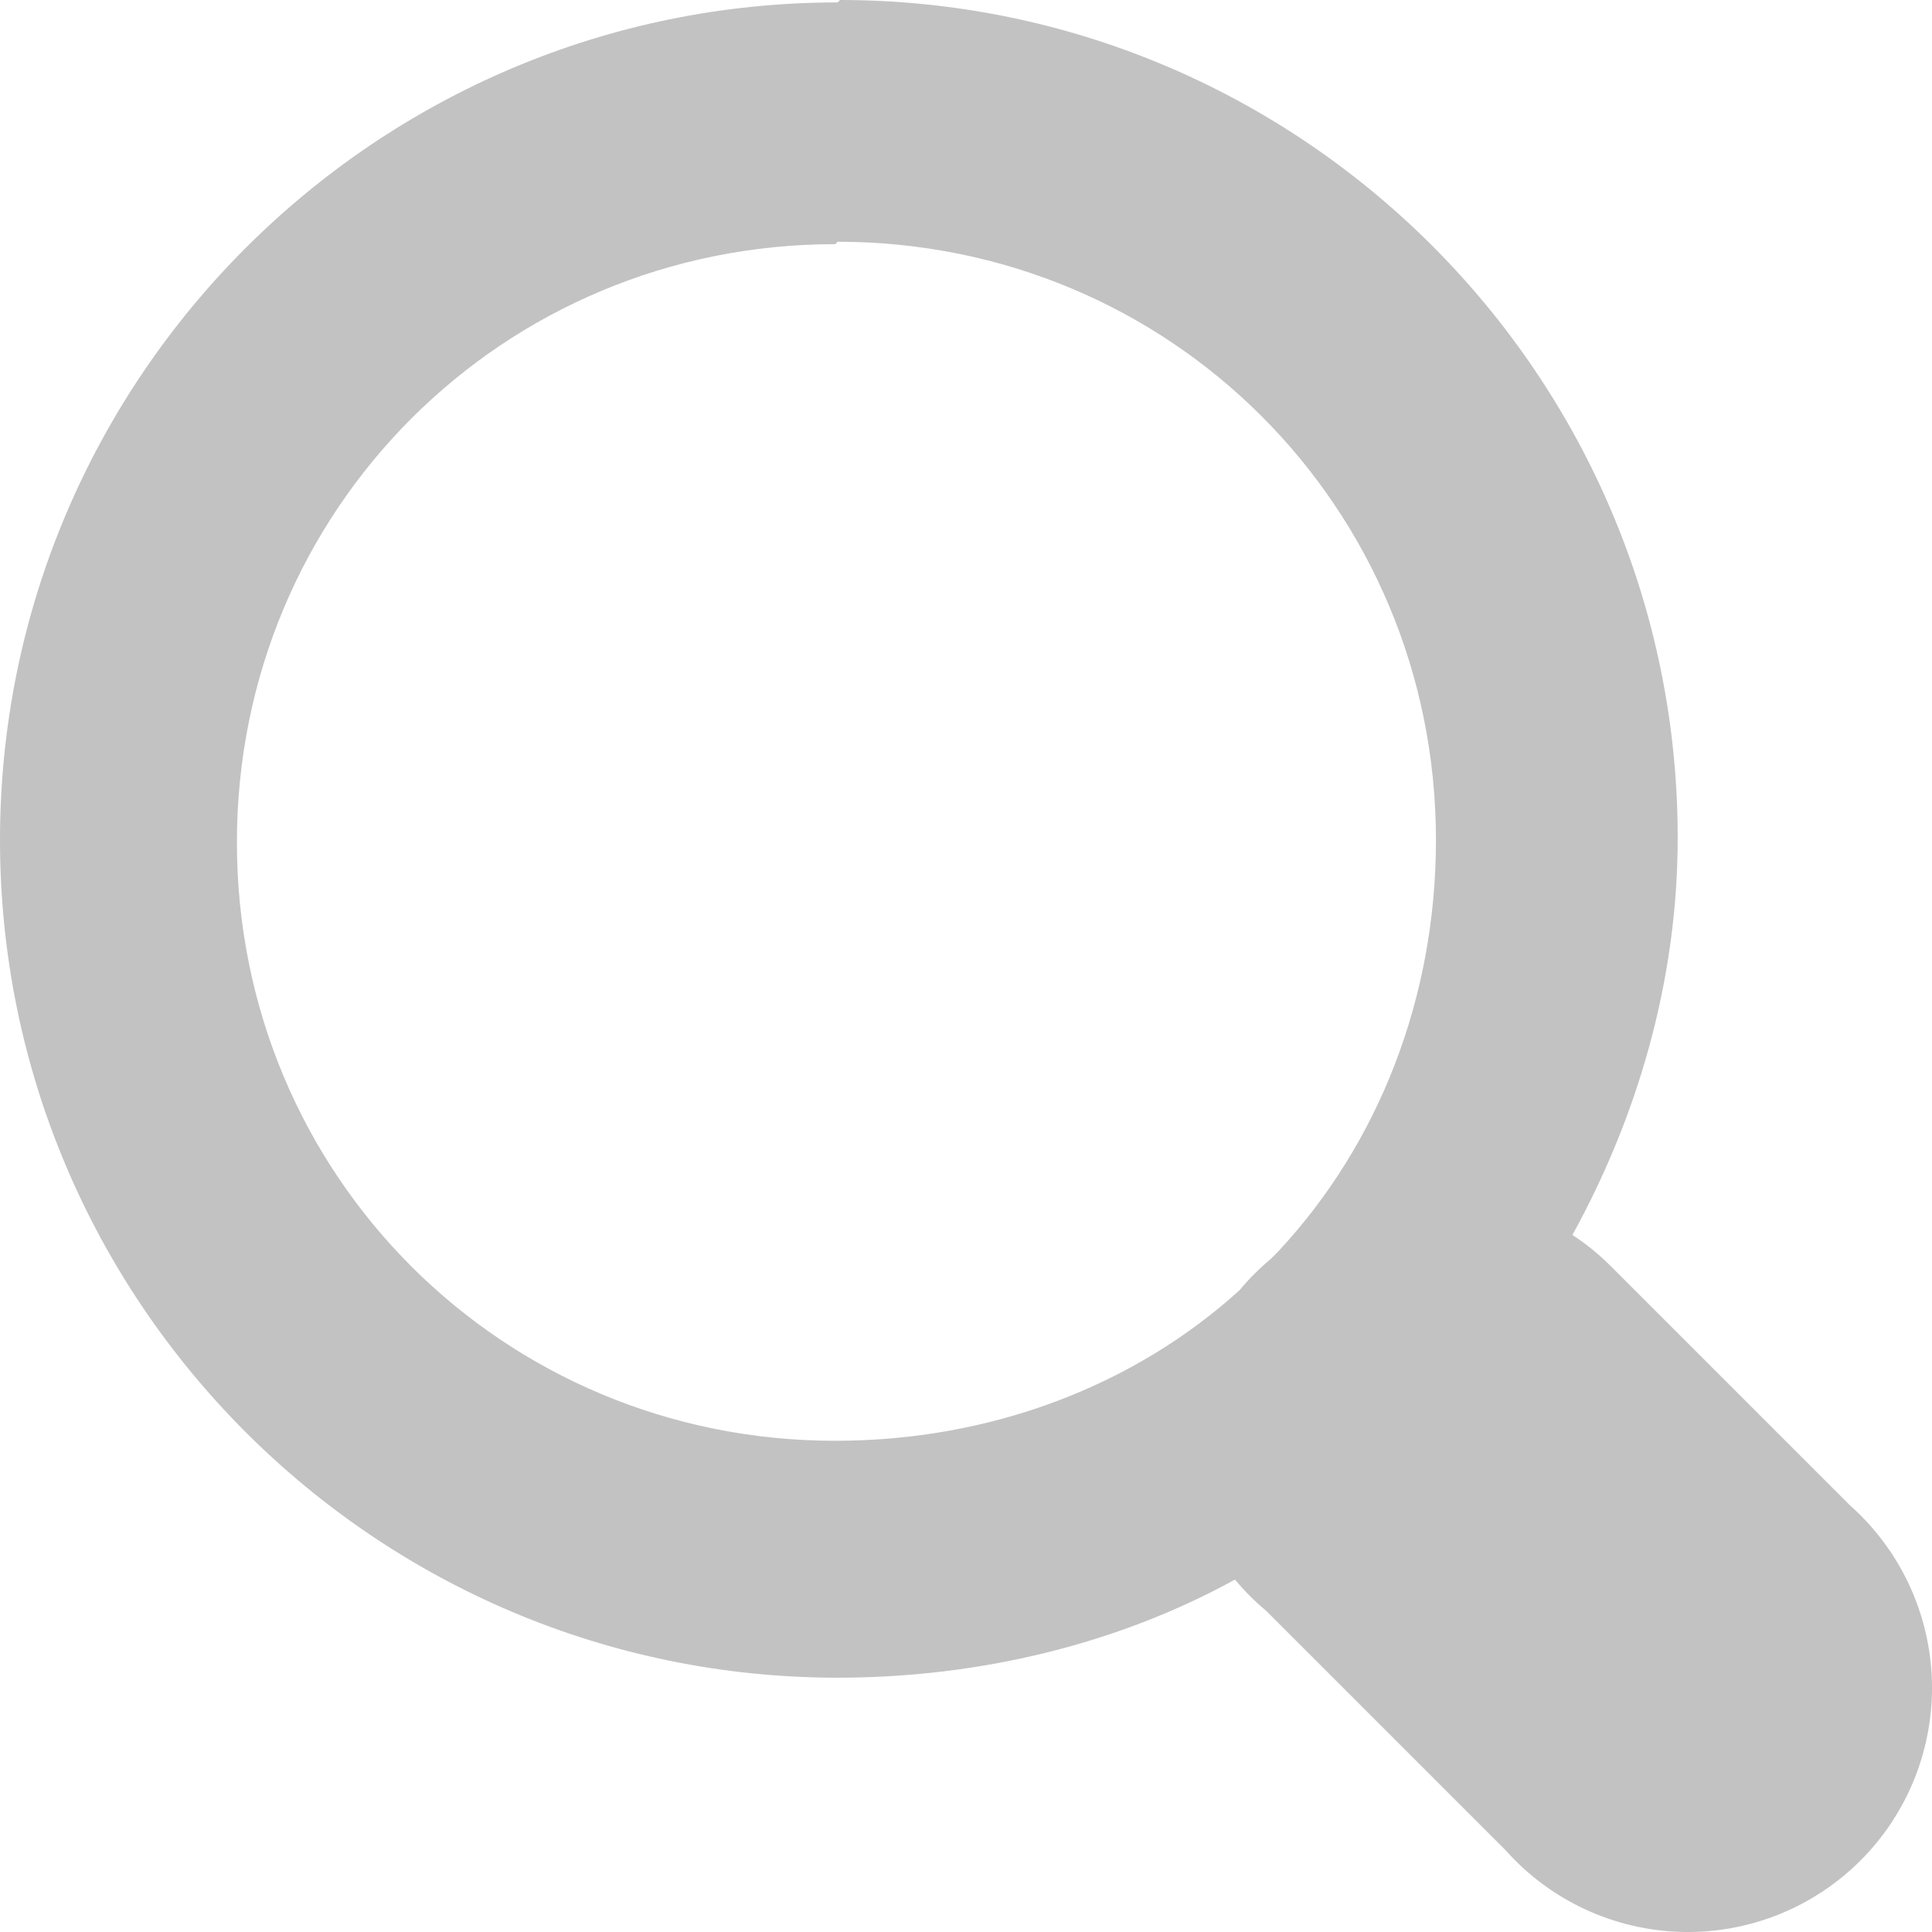
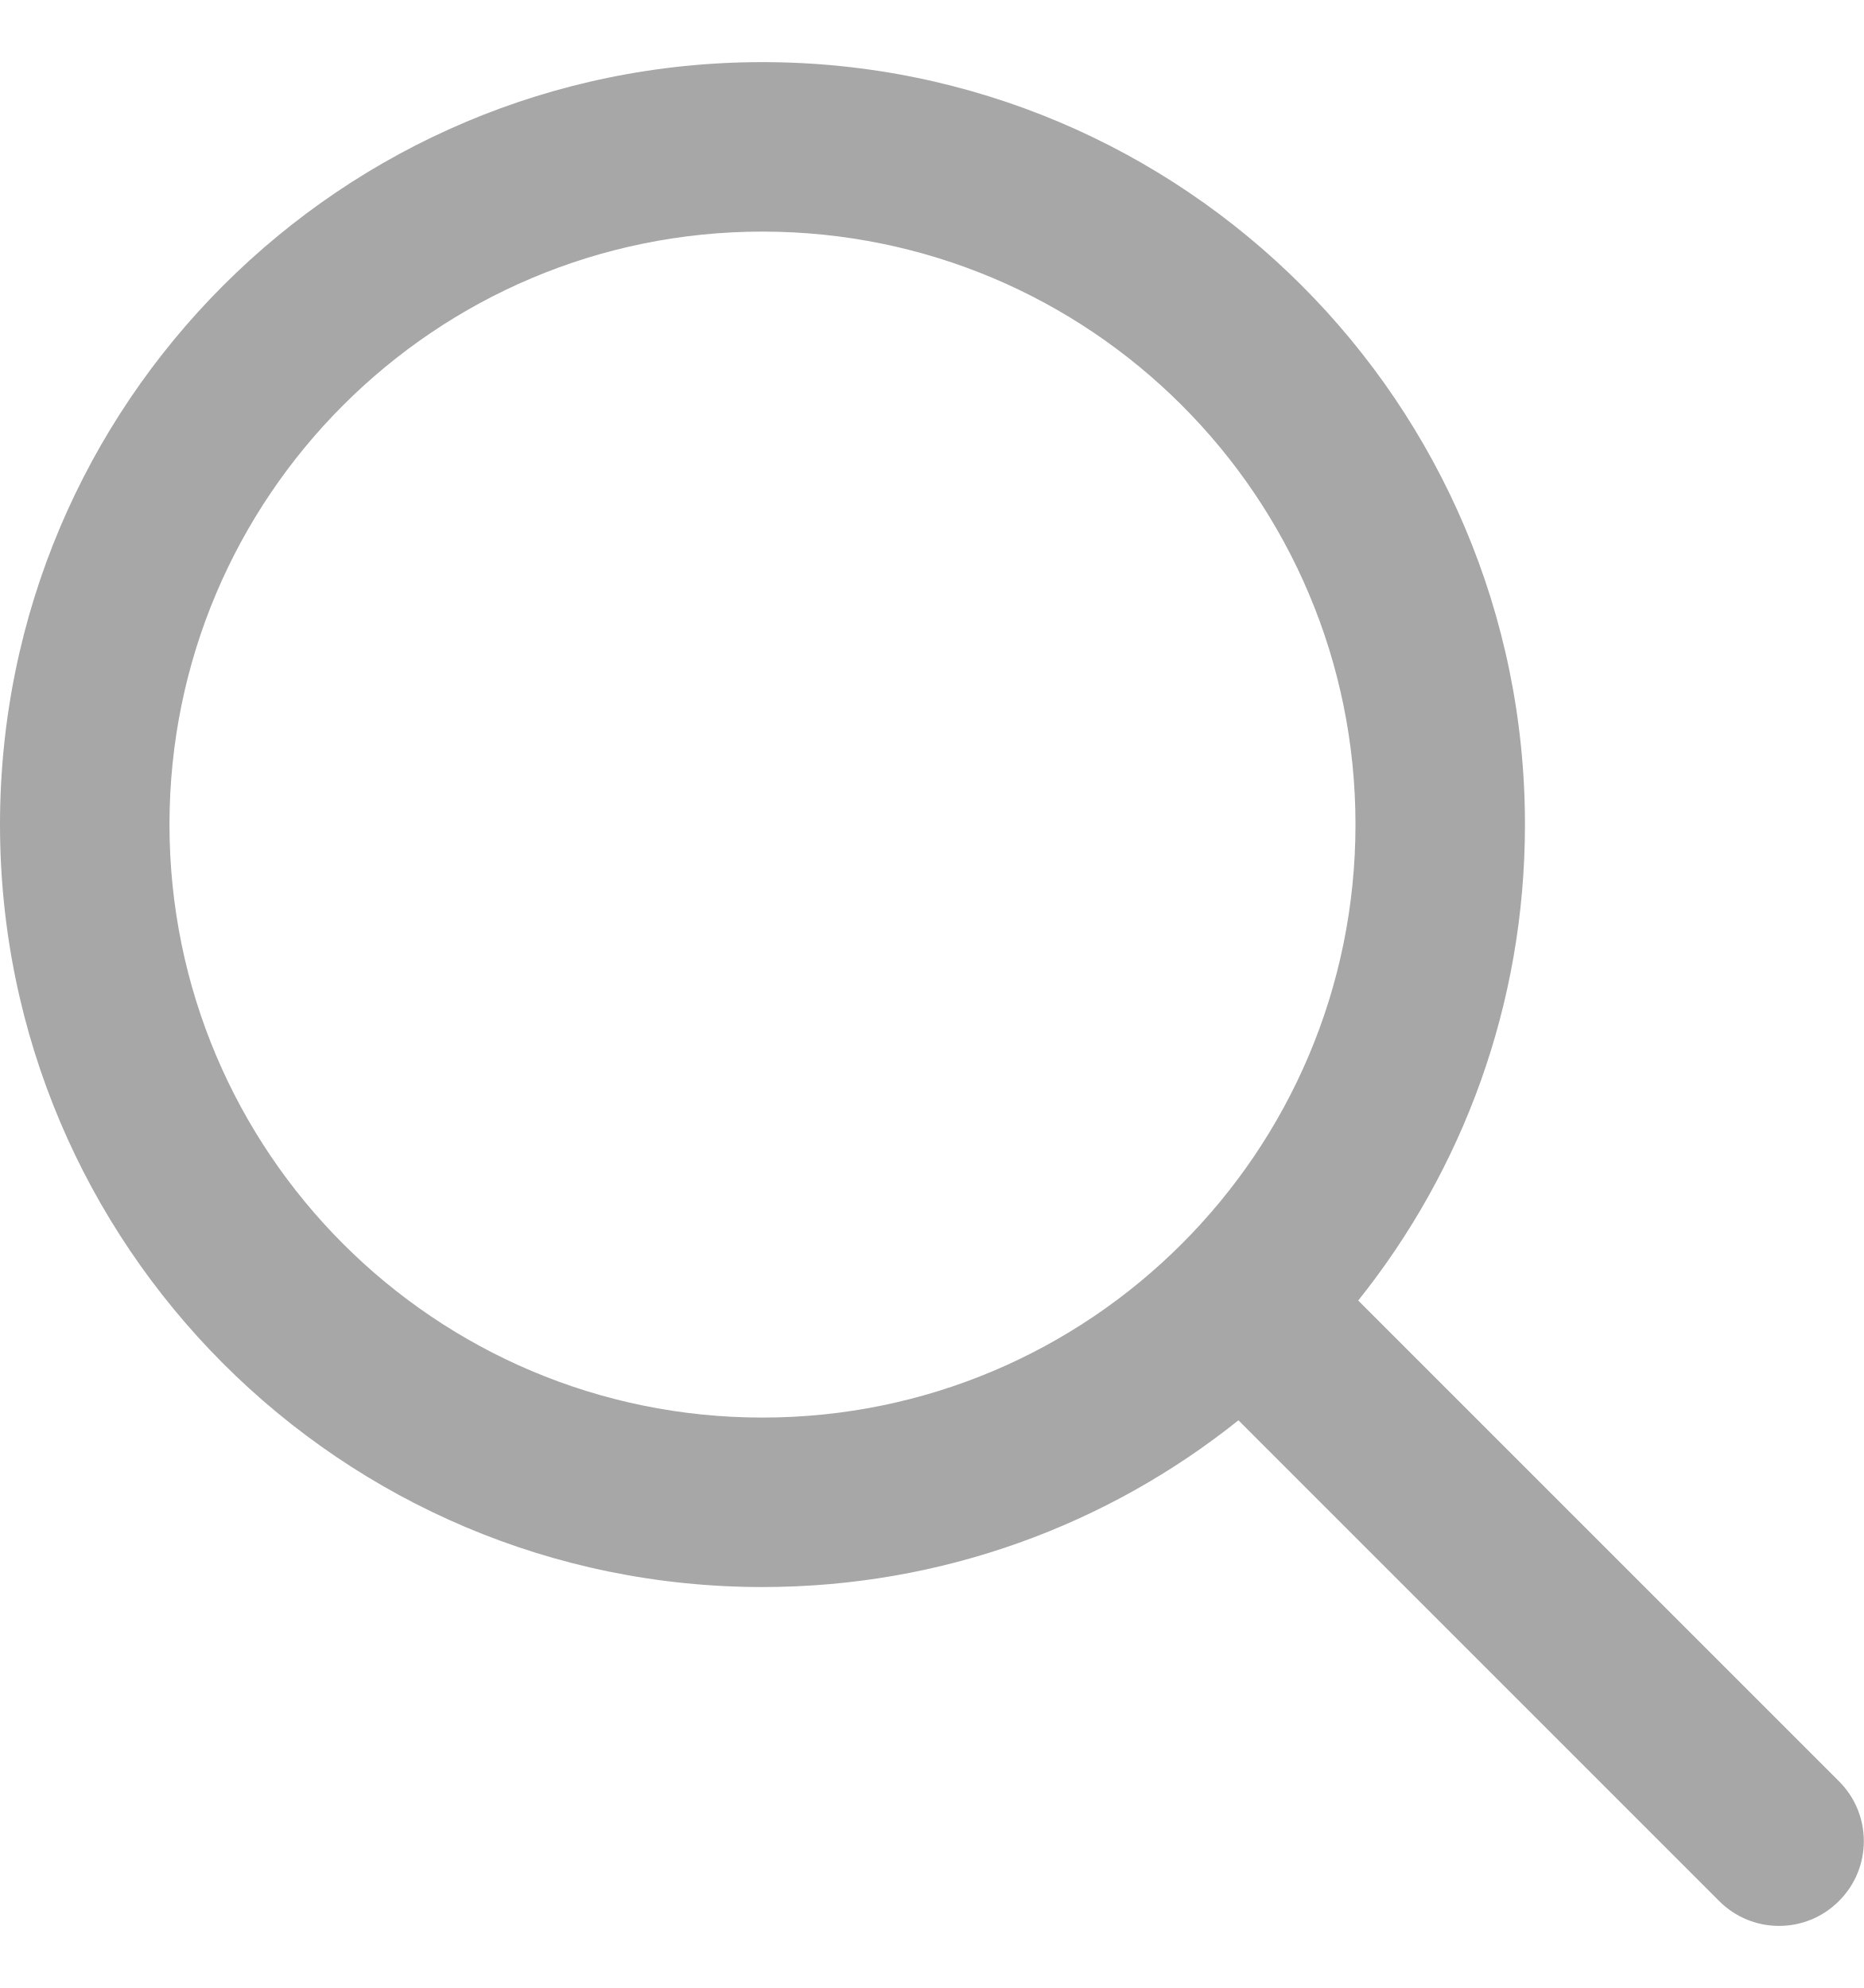
- <svg xmlns="http://www.w3.org/2000/svg" width="24" height="24" viewBox="0 0 24 24" fill="none">
-   <path d="M10.406 0.03C4.668 0.03 0 4.697 0 10.435C0 16.174 4.668 20.841 10.406 20.841C12.16 20.841 13.884 20.425 15.341 19.622C15.458 19.763 15.587 19.892 15.728 20.009L18.701 22.982C18.975 23.291 19.31 23.54 19.684 23.715C20.059 23.89 20.465 23.986 20.878 23.999C21.291 24.011 21.703 23.938 22.087 23.786C22.471 23.633 22.82 23.404 23.112 23.112C23.404 22.82 23.633 22.471 23.786 22.087C23.938 21.703 24.011 21.291 23.999 20.878C23.986 20.465 23.89 20.059 23.715 19.684C23.54 19.31 23.291 18.975 22.982 18.701L20.009 15.728C19.864 15.583 19.705 15.453 19.533 15.341C20.336 13.884 20.841 12.19 20.841 10.406C20.841 4.668 16.174 0 10.435 0L10.406 0.03ZM10.406 3.003C14.538 3.003 17.838 6.303 17.838 10.435C17.838 12.398 17.125 14.211 15.876 15.549C15.847 15.579 15.817 15.609 15.787 15.638C15.647 15.755 15.517 15.884 15.401 16.025C14.092 17.214 12.309 17.898 10.376 17.898C6.243 17.898 2.943 14.598 2.943 10.465C2.943 6.333 6.243 3.033 10.376 3.033L10.406 3.003Z" fill="#C2C2C2" />
+ <svg xmlns="http://www.w3.org/2000/svg" width="15" height="16" viewBox="0 0 15 16" fill="none">
+   <path fill-rule="evenodd" clip-rule="evenodd" d="M10.909 6.636C10.909 9.272 8.772 11.409 6.136 11.409C3.5 11.409 1.364 9.272 1.364 6.636C1.364 4 3.5 1.864 6.136 1.864C8.772 1.864 10.909 4 10.909 6.636ZM9.967 11.431C8.917 12.271 7.585 12.773 6.136 12.773C2.747 12.773 0 10.025 0 6.636C0 3.247 2.747 0.5 6.136 0.5C9.525 0.5 12.273 3.247 12.273 6.636C12.273 8.085 11.771 9.417 10.931 10.467L14.8 14.336C15.067 14.602 15.067 15.034 14.8 15.3C14.534 15.567 14.102 15.567 13.836 15.3L9.967 11.431Z" fill="#A7A7A7" />
</svg>
